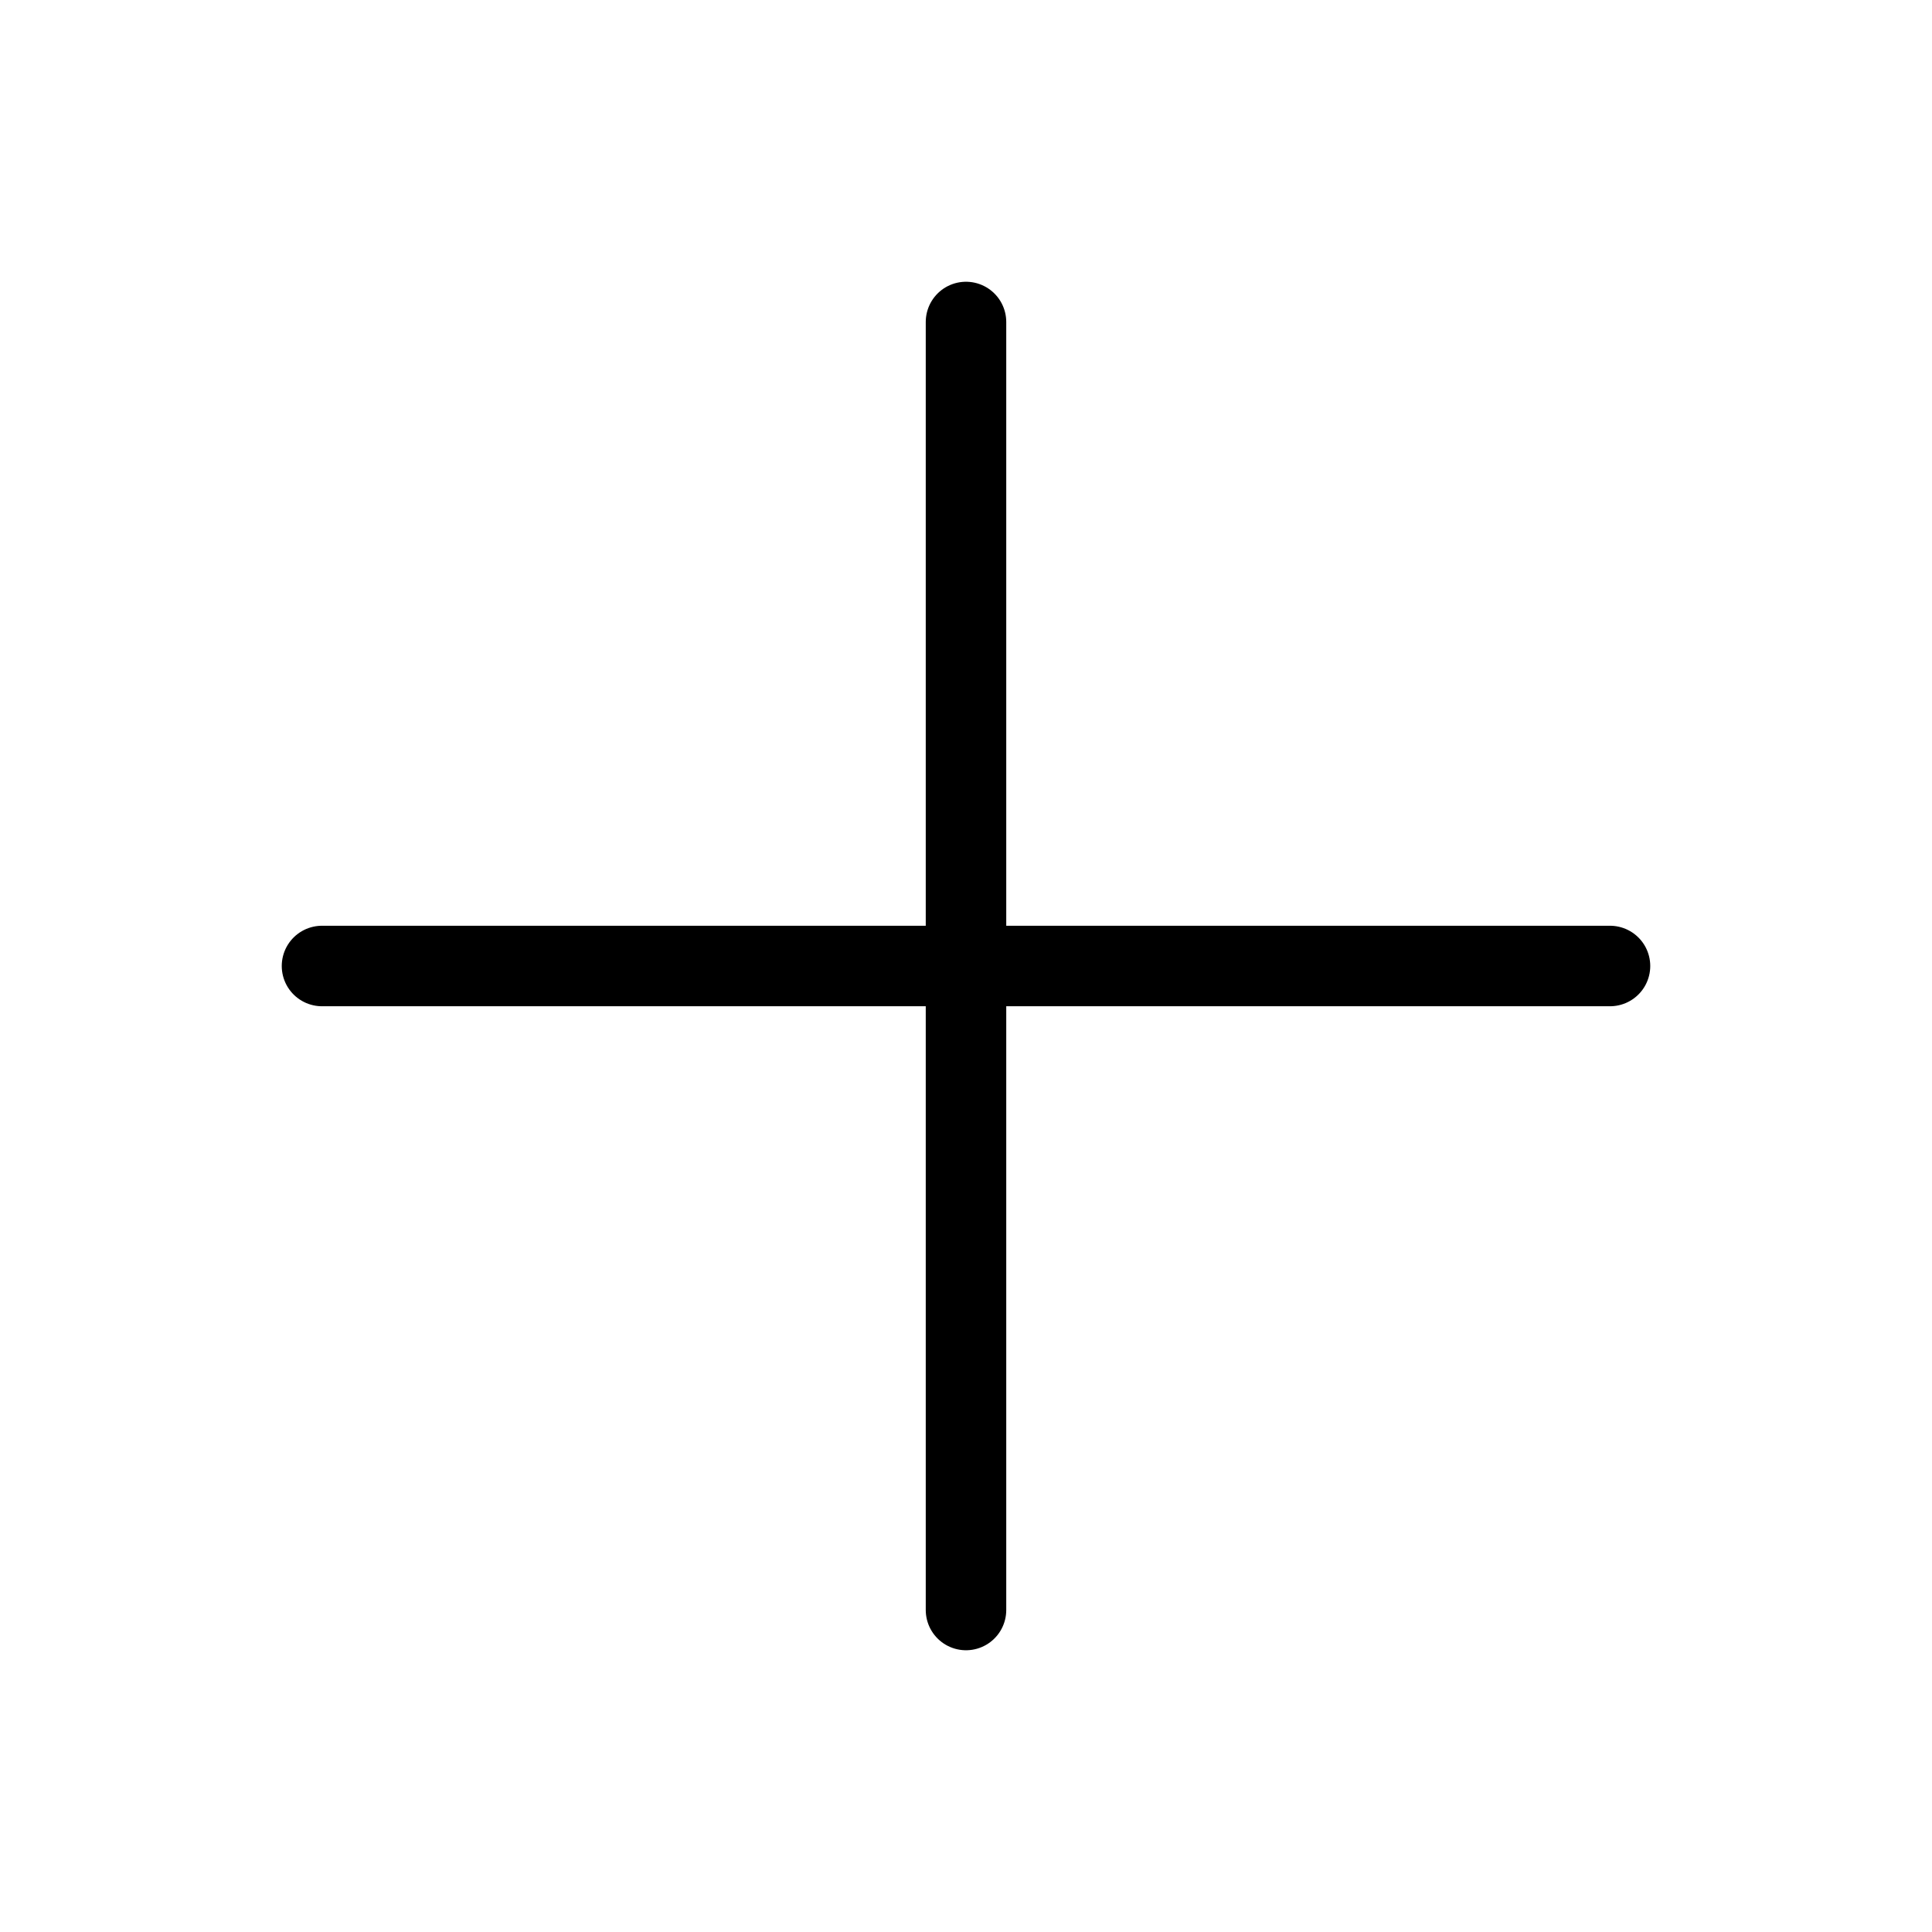
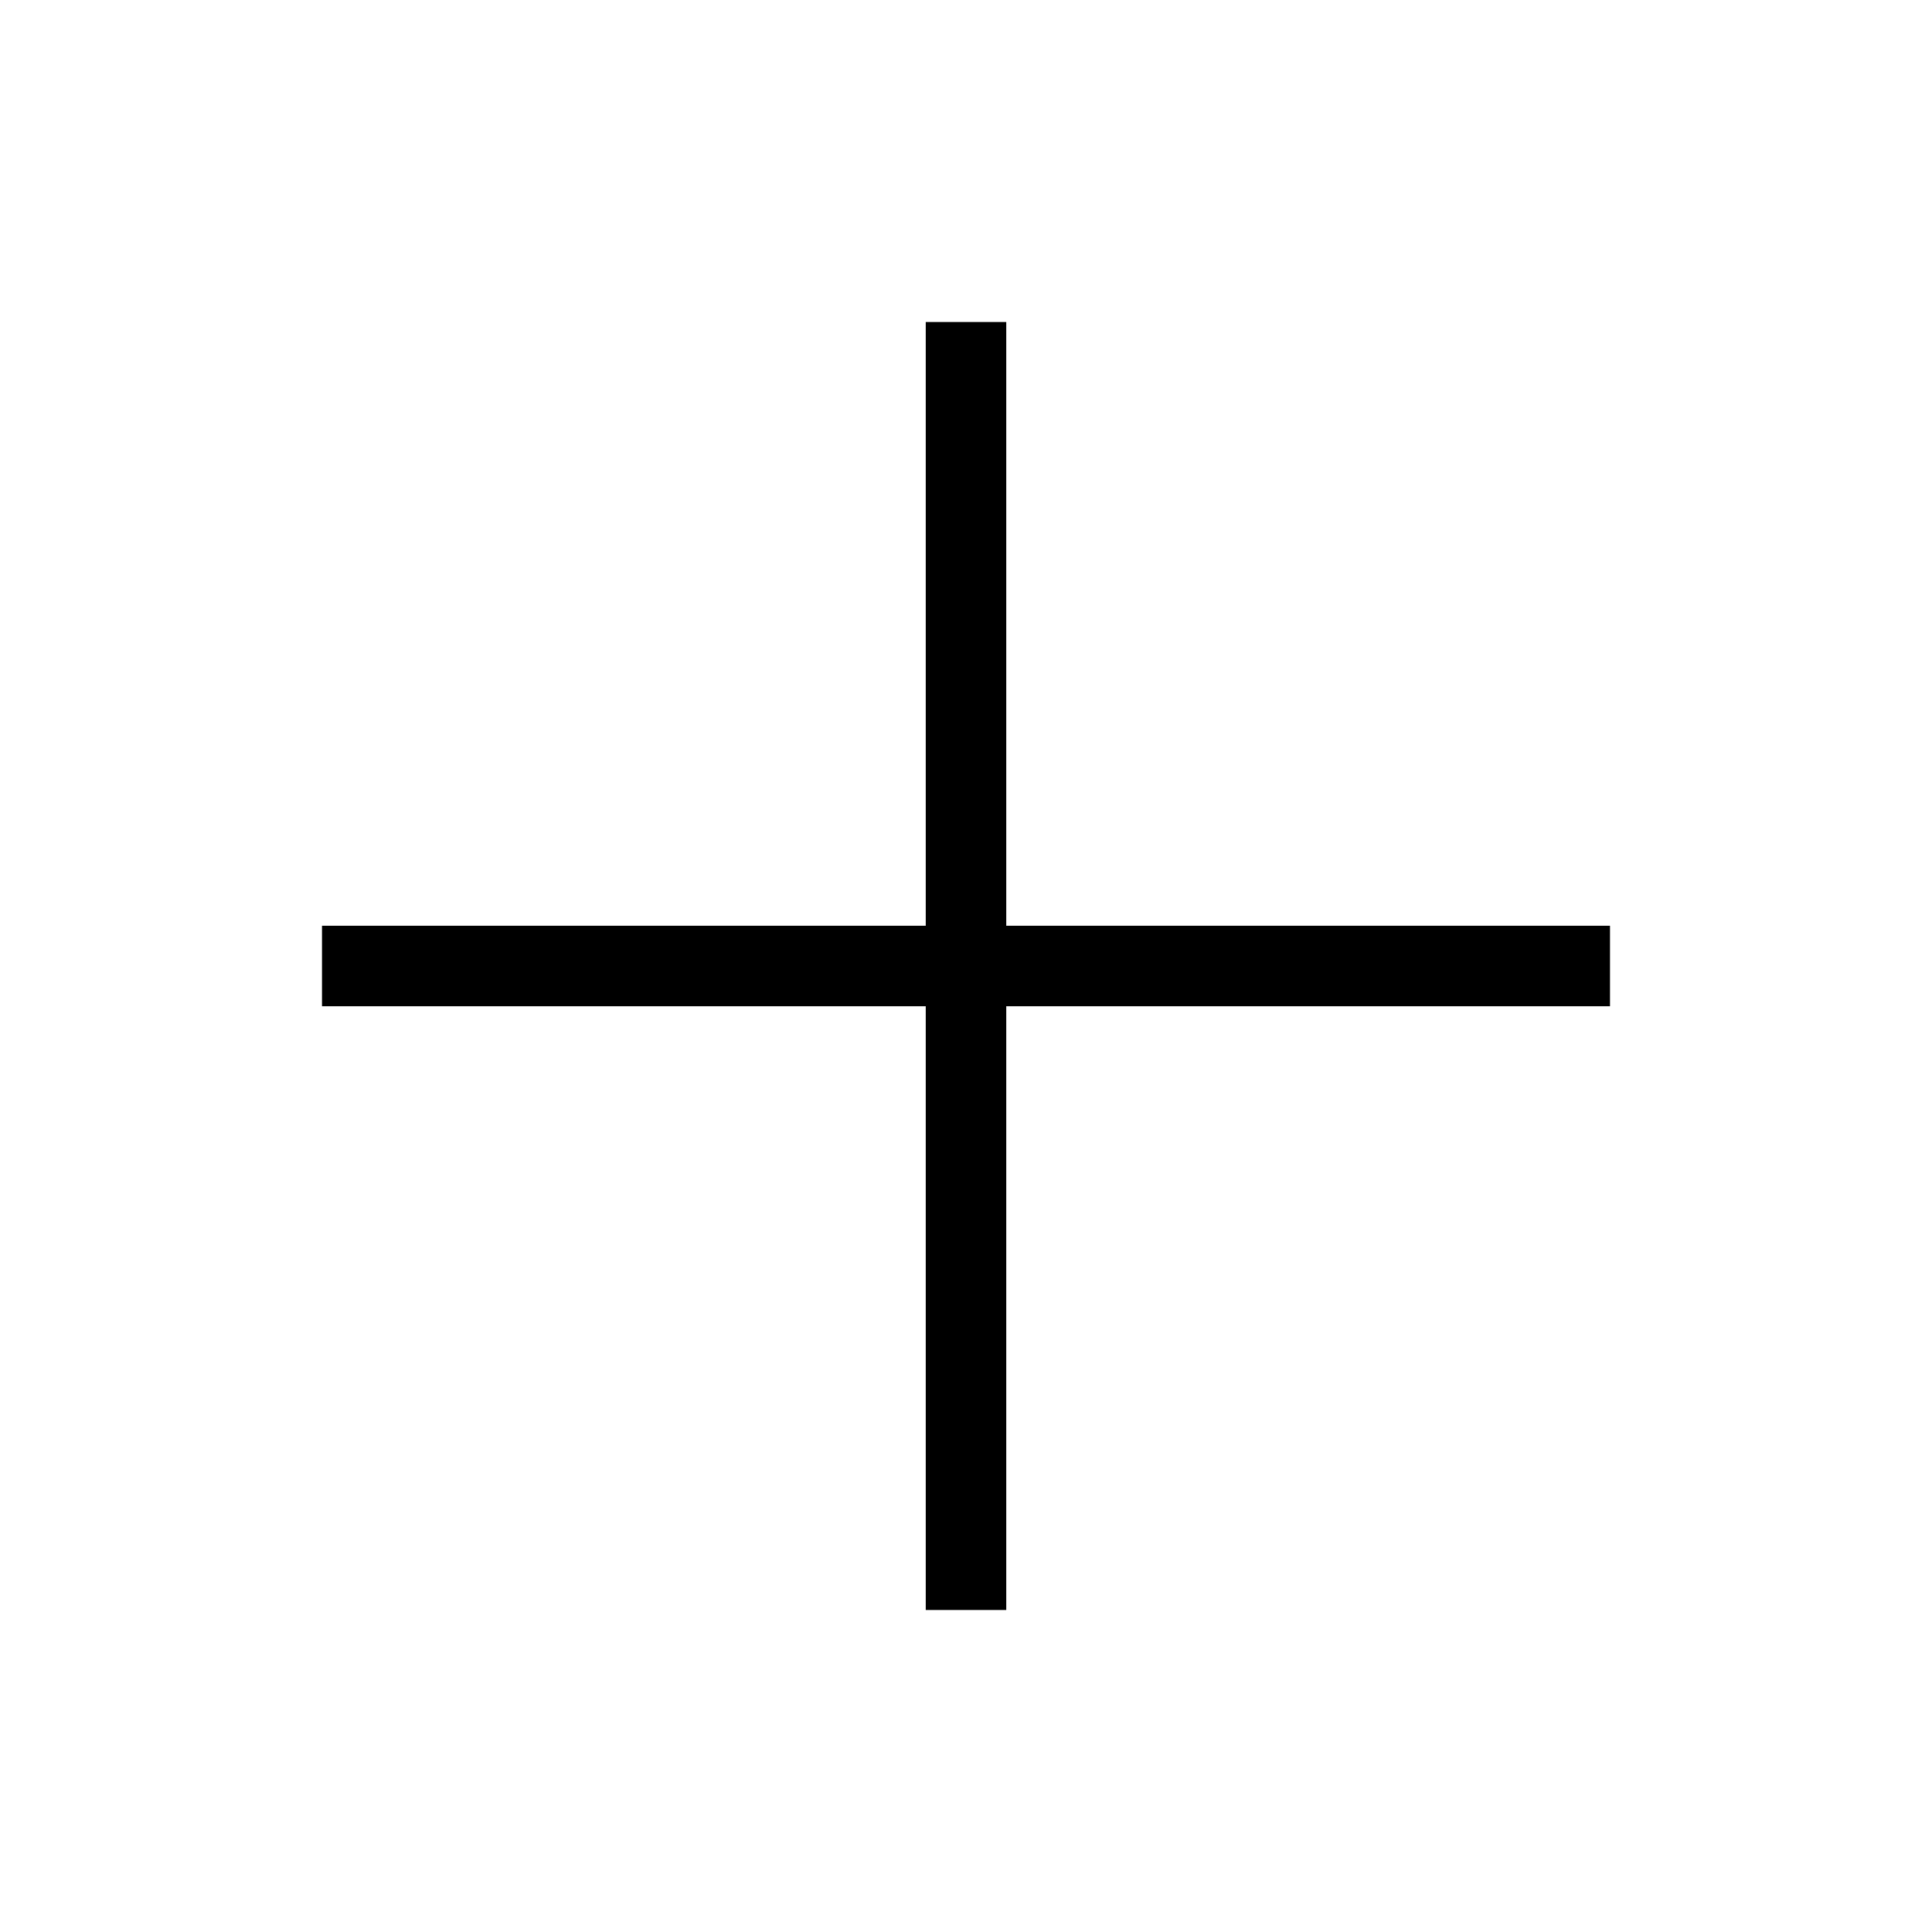
<svg xmlns="http://www.w3.org/2000/svg" width="24" height="24" viewBox="0 0 24 24" fill="none">
-   <path d="M20 12H4" stroke="black" stroke-linecap="round" />
-   <path d="M12 4V20" stroke="black" stroke-linecap="round" />
+   <path d="M20 12H4" stroke="black" strokeLinecap="round" />
+   <path d="M12 4V20" stroke="black" strokeLinecap="round" />
</svg>
